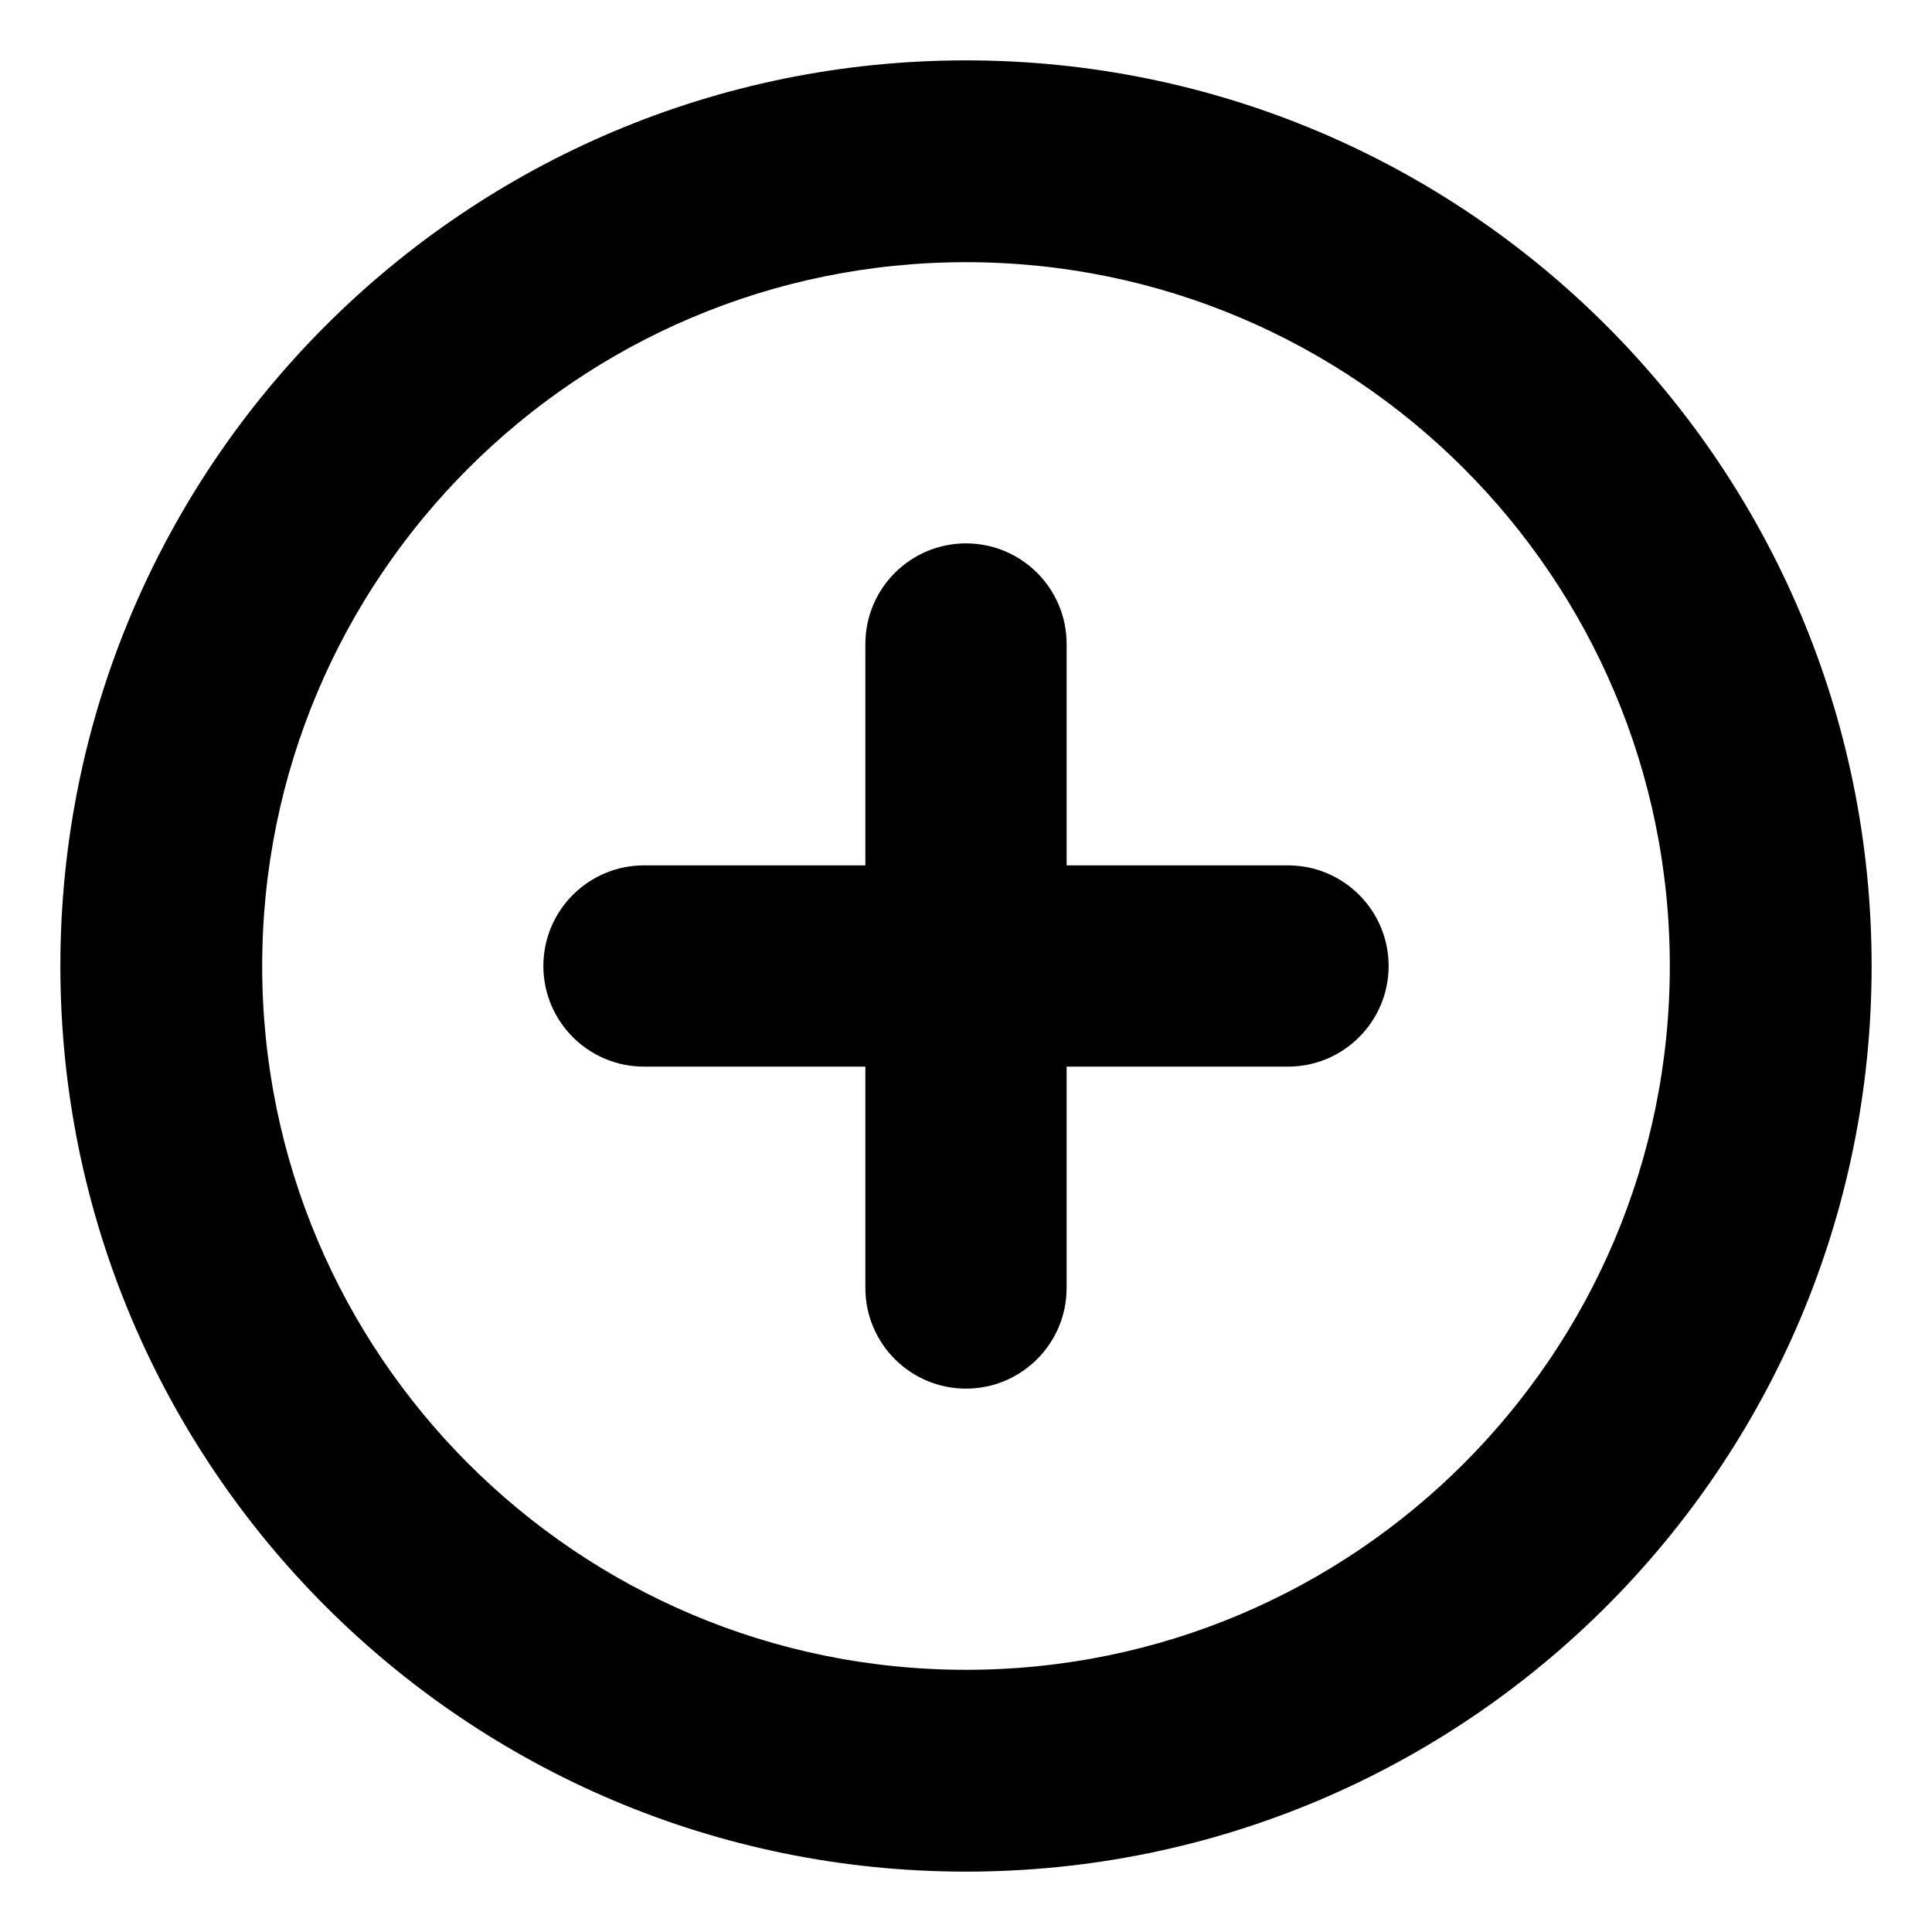
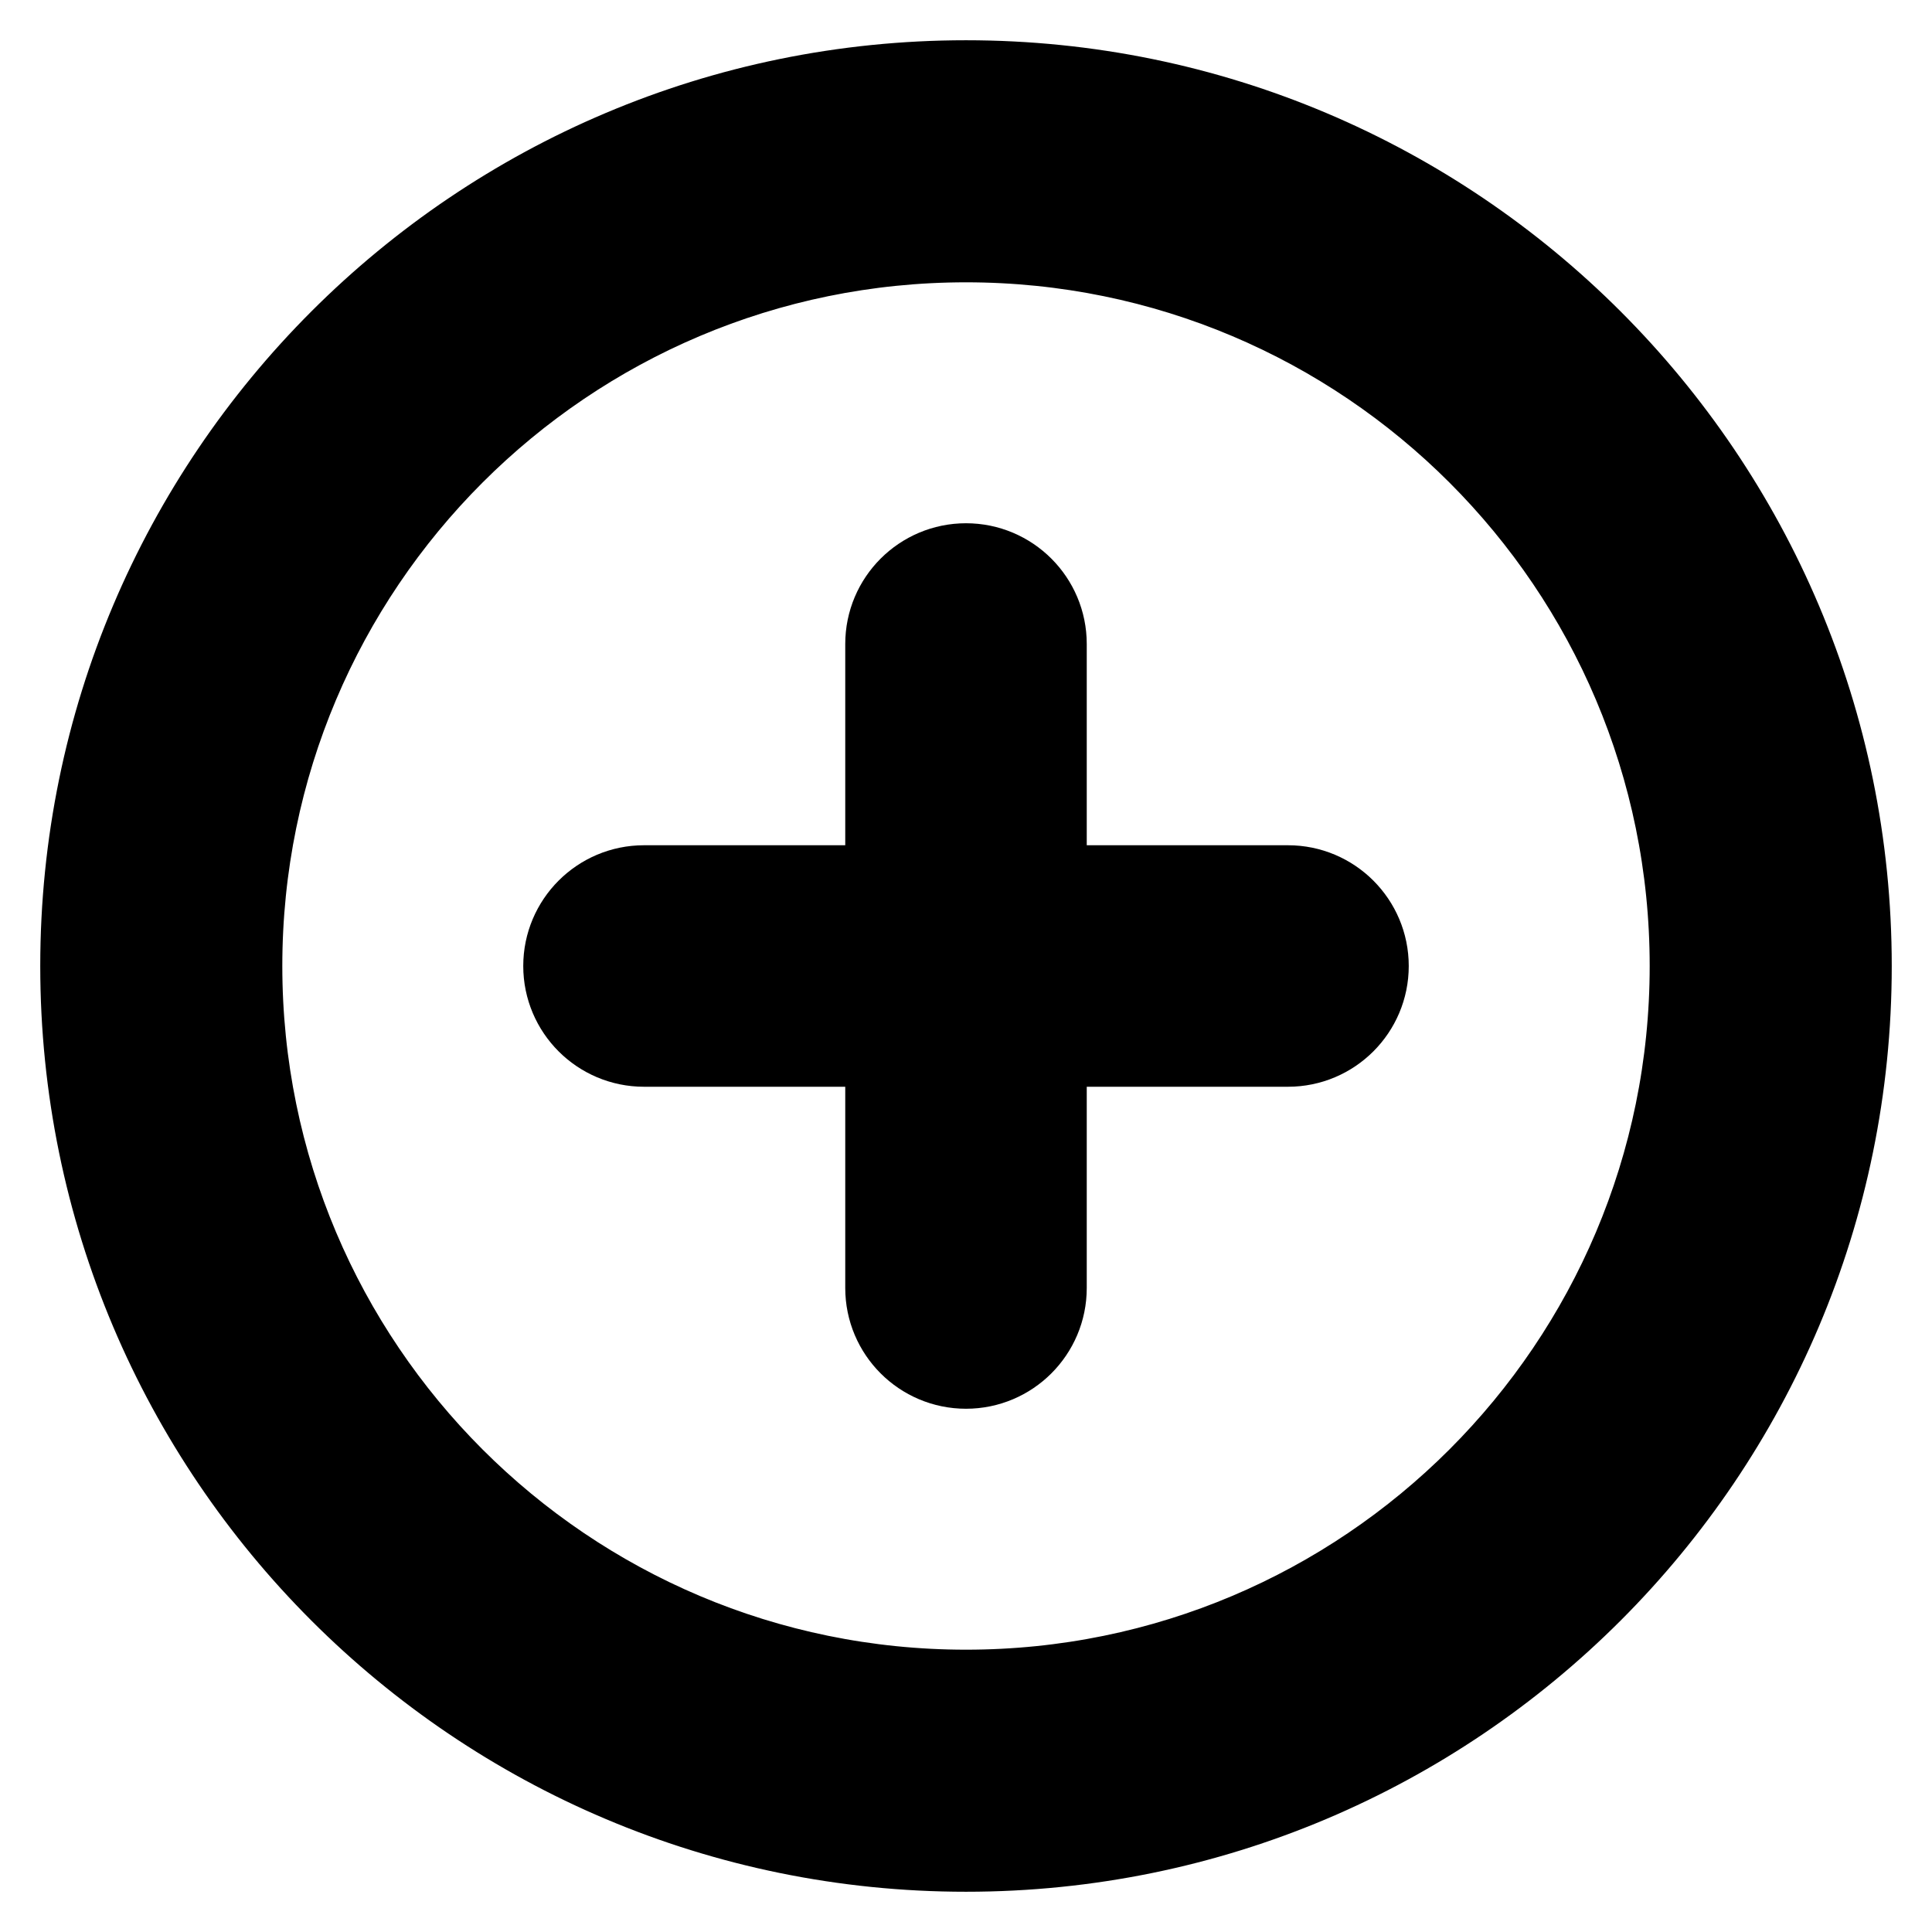
- <svg xmlns="http://www.w3.org/2000/svg" width="256px" height="256px" viewBox="0 0 24 24" fill="black" stroke="black" stroke-width="0.5" stroke-linecap="round" stroke-linejoin="round">
+ <svg xmlns="http://www.w3.org/2000/svg" width="256px" height="256px" viewBox="0 0 24 24" fill="black" stroke="black" stroke-width="1" stroke-linecap="round" stroke-linejoin="round">
  <path d="M11 8C11 7.448 11.448 7 12 7C12.552 7 13 7.448 13 8V11H16C16.552 11 17 11.448 17 12C17 12.552 16.552 13 16 13H13V16C13 16.552 12.552 17 12 17C11.448 17 11 16.552 11 16V13H8C7.448 13 7 12.552 7 12C7 11.448 7.448 11 8 11H11V8Z" />
  <path fill-rule="evenodd" clip-rule="evenodd" d="M23 12C23 18.075 18.075 23 12 23C5.925 23 1 18.075 1 12C1 5.925 5.925 1 12 1C18.075 1 23 5.925 23 12ZM3.007 12C3.007 16.967 7.033 20.993 12 20.993C16.967 20.993 20.993 16.967 20.993 12C20.993 7.033 16.967 3.007 12 3.007C7.033 3.007 3.007 7.033 3.007 12Z" />
</svg>
